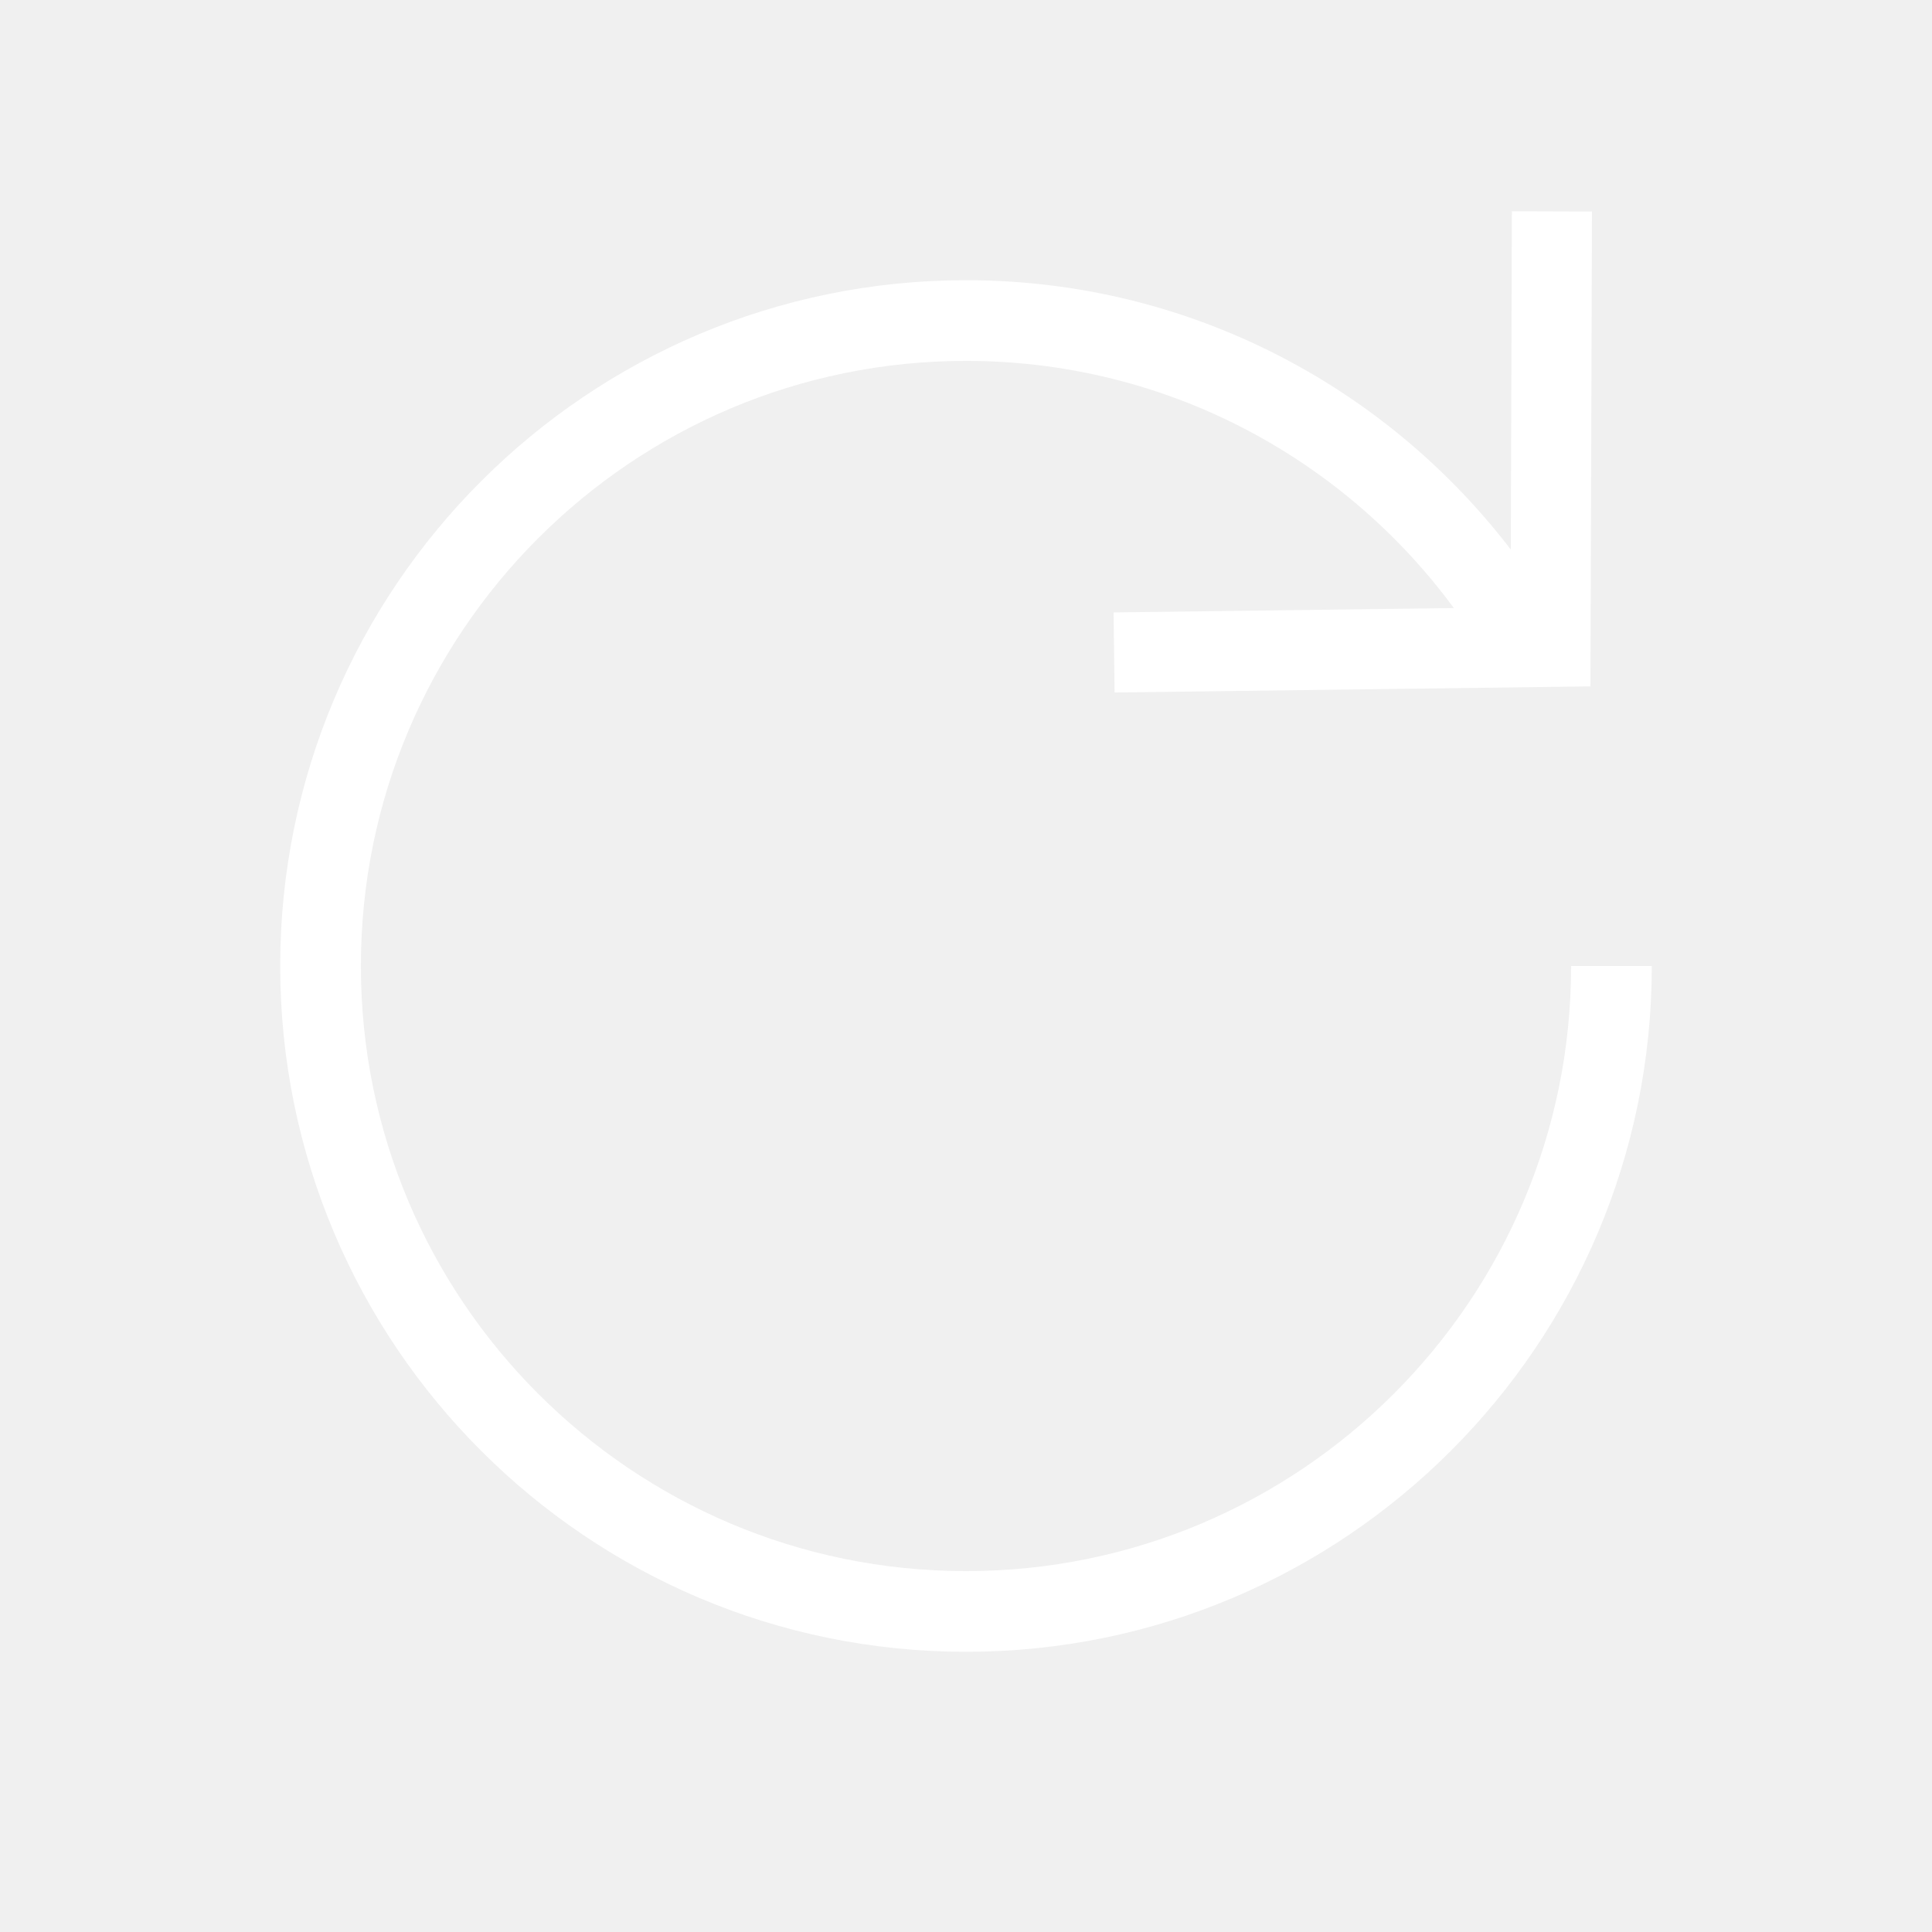
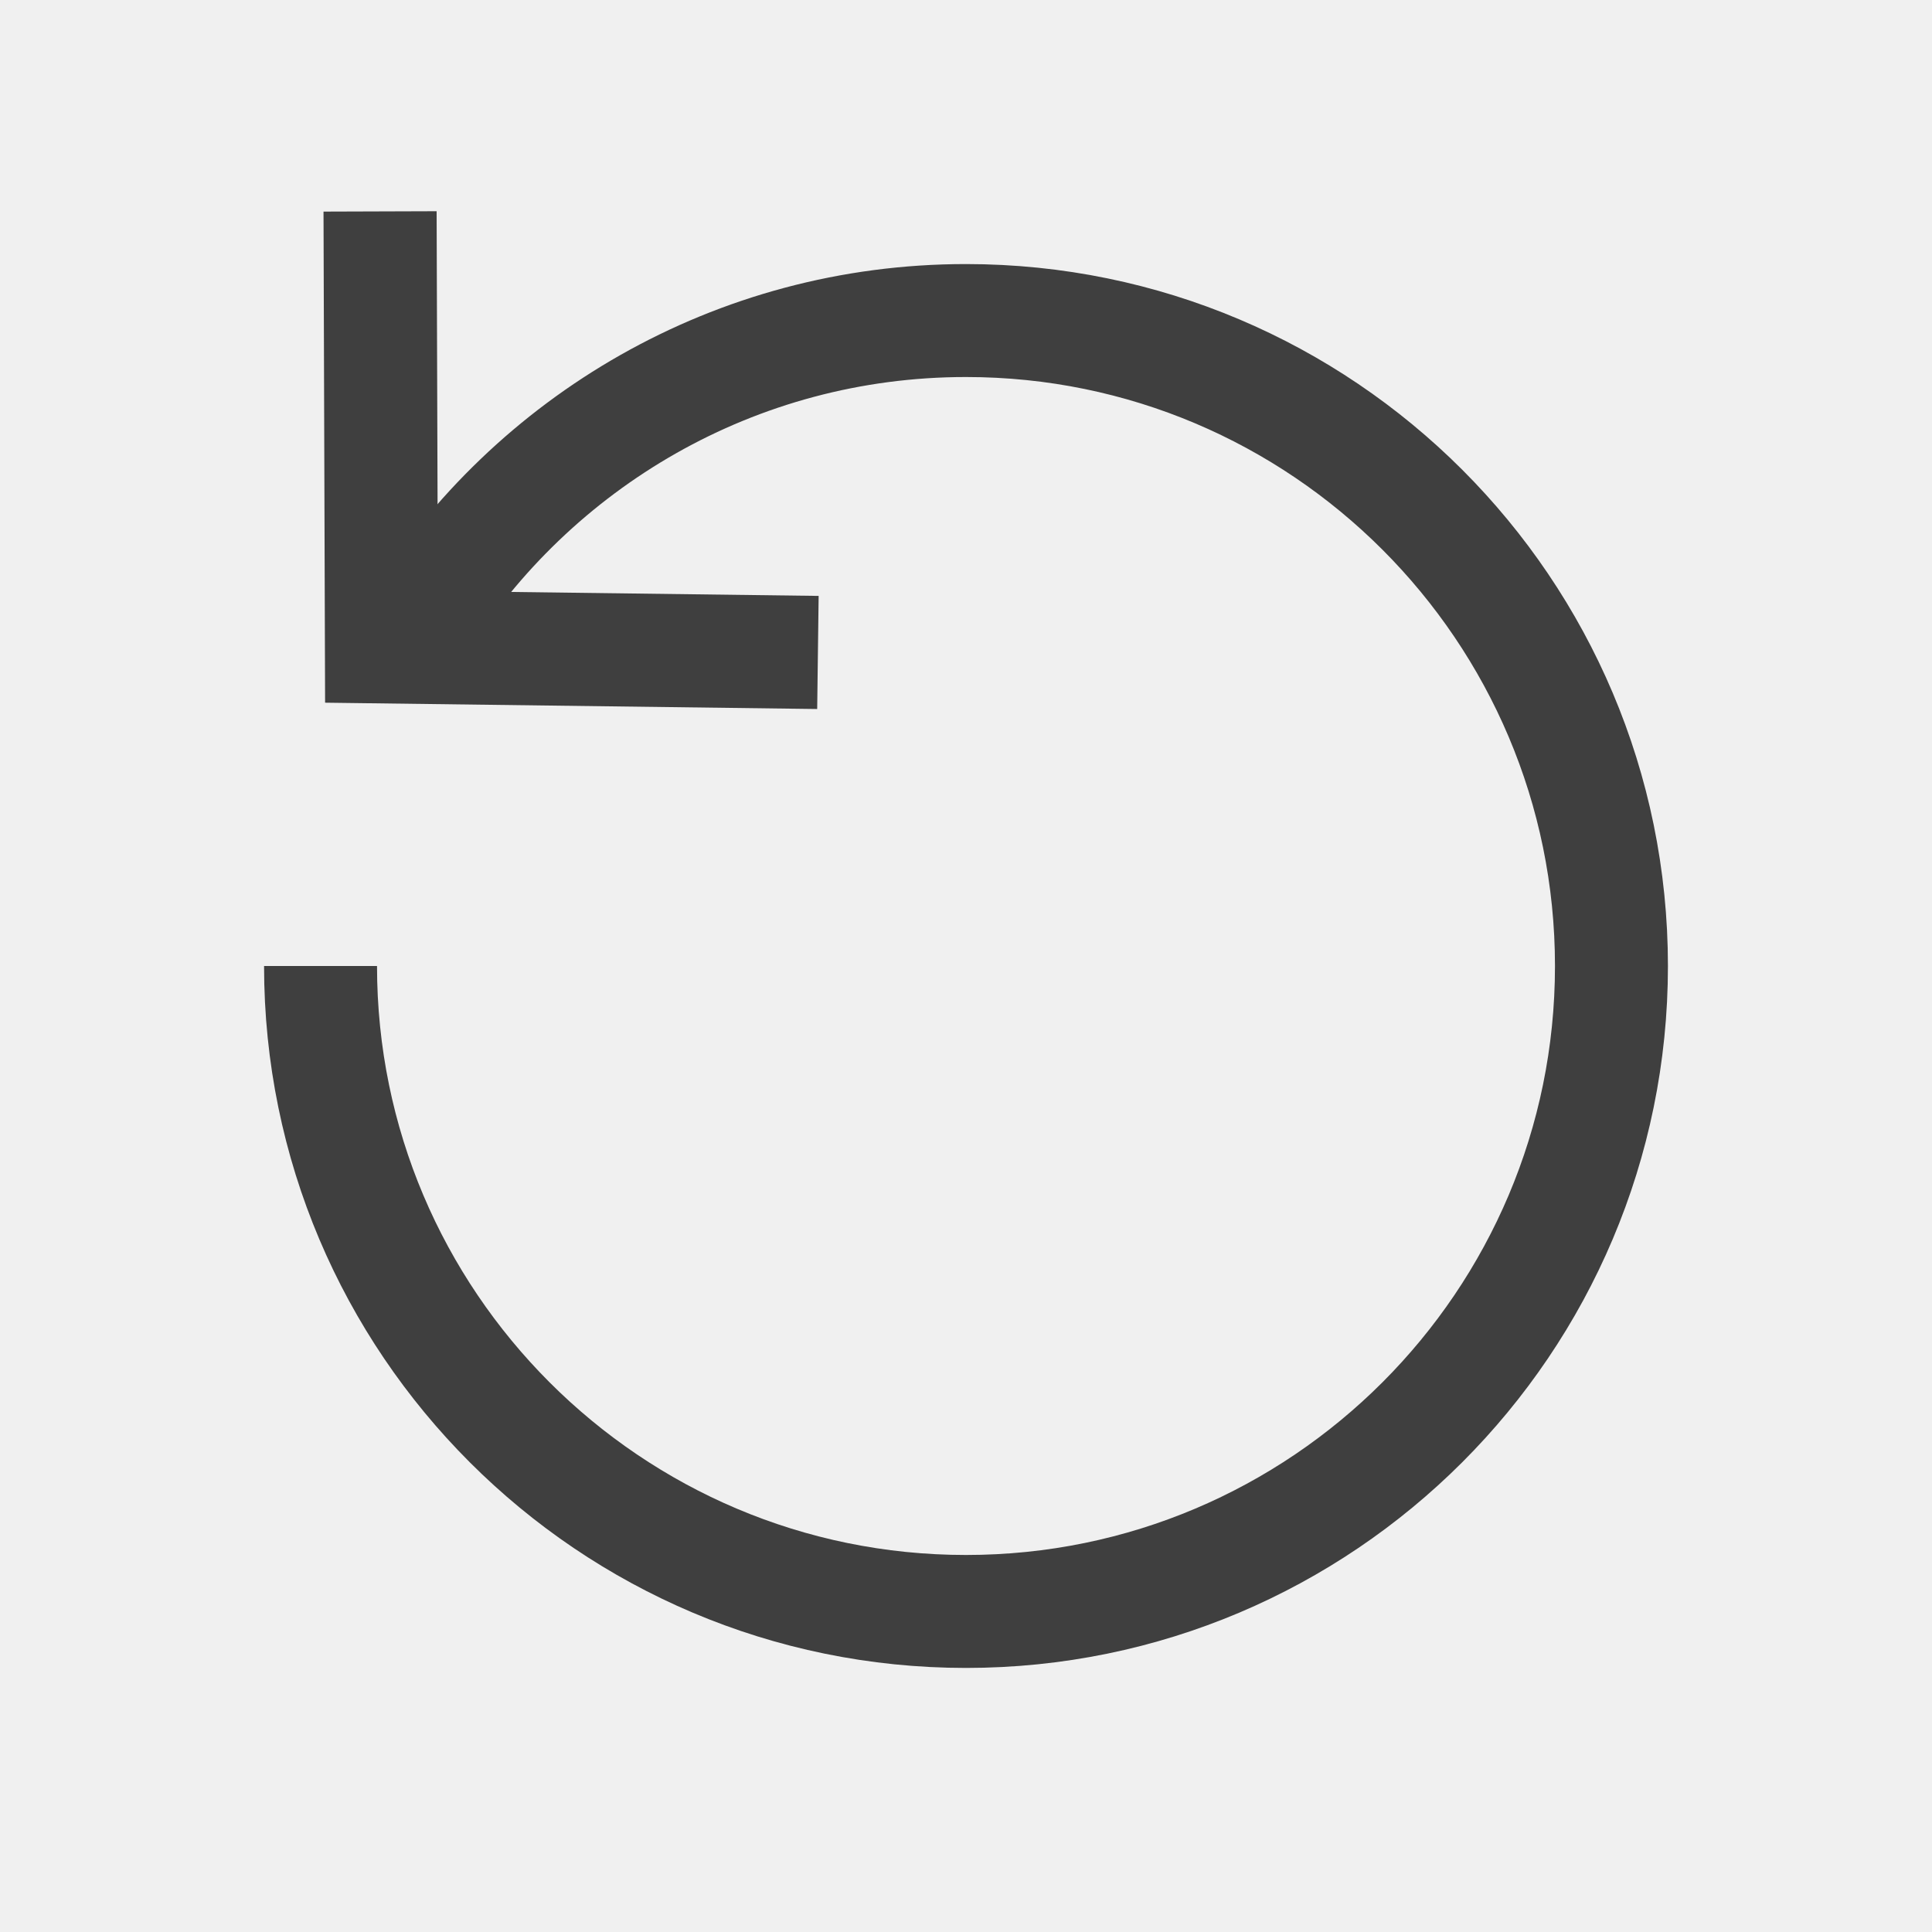
<svg xmlns="http://www.w3.org/2000/svg" width="100%" height="100%" viewBox="0 0 24 24" version="1.1" xml:space="preserve" style="fill-rule:evenodd;clip-rule:evenodd;stroke-linejoin:round;stroke-miterlimit:1.5;">
-   <g transform="matrix(0.668175,0,0,0.668175,3.98191,3.98191)">
-     <path d="M24,12C24,18.623 18.623,24 12,24C5.377,24 0,18.623 0,12C0,5.377 5.377,0 12,0C16.292,0 20.061,2.258 22.182,5.65" style="fill:none;stroke:white;stroke-width:1.5px;" />
+   <g transform="matrix(-0.668175,0,0,0.668175,20.0181,3.98191)">
+     <path d="M24,12C24,18.623 18.623,24 12,24C5.377,24 0,18.623 0,12C0,5.377 5.377,0 12,0C16.292,0 20.061,2.258 22.182,5.65" style="fill:none;stroke:rgb(63,63,63);stroke-width:2.1px;" />
  </g>
-   <g transform="matrix(1.24351,0,0,1.24351,-2.964,-1.741)">
-     <path d="M13.513,7.918L17.873,7.862L17.887,3.512" style="fill:none;stroke:white;stroke-width:0.8px;stroke-linejoin:miter;" />
+   <g transform="matrix(-1.24351,0,0,1.24351,26.964,-1.741)">
+     <path d="M13.513,7.918L17.873,7.862L17.887,3.512" style="fill:none;stroke:rgb(63,63,63);stroke-width:1.13px;stroke-linejoin:miter;" />
  </g>
</svg>
